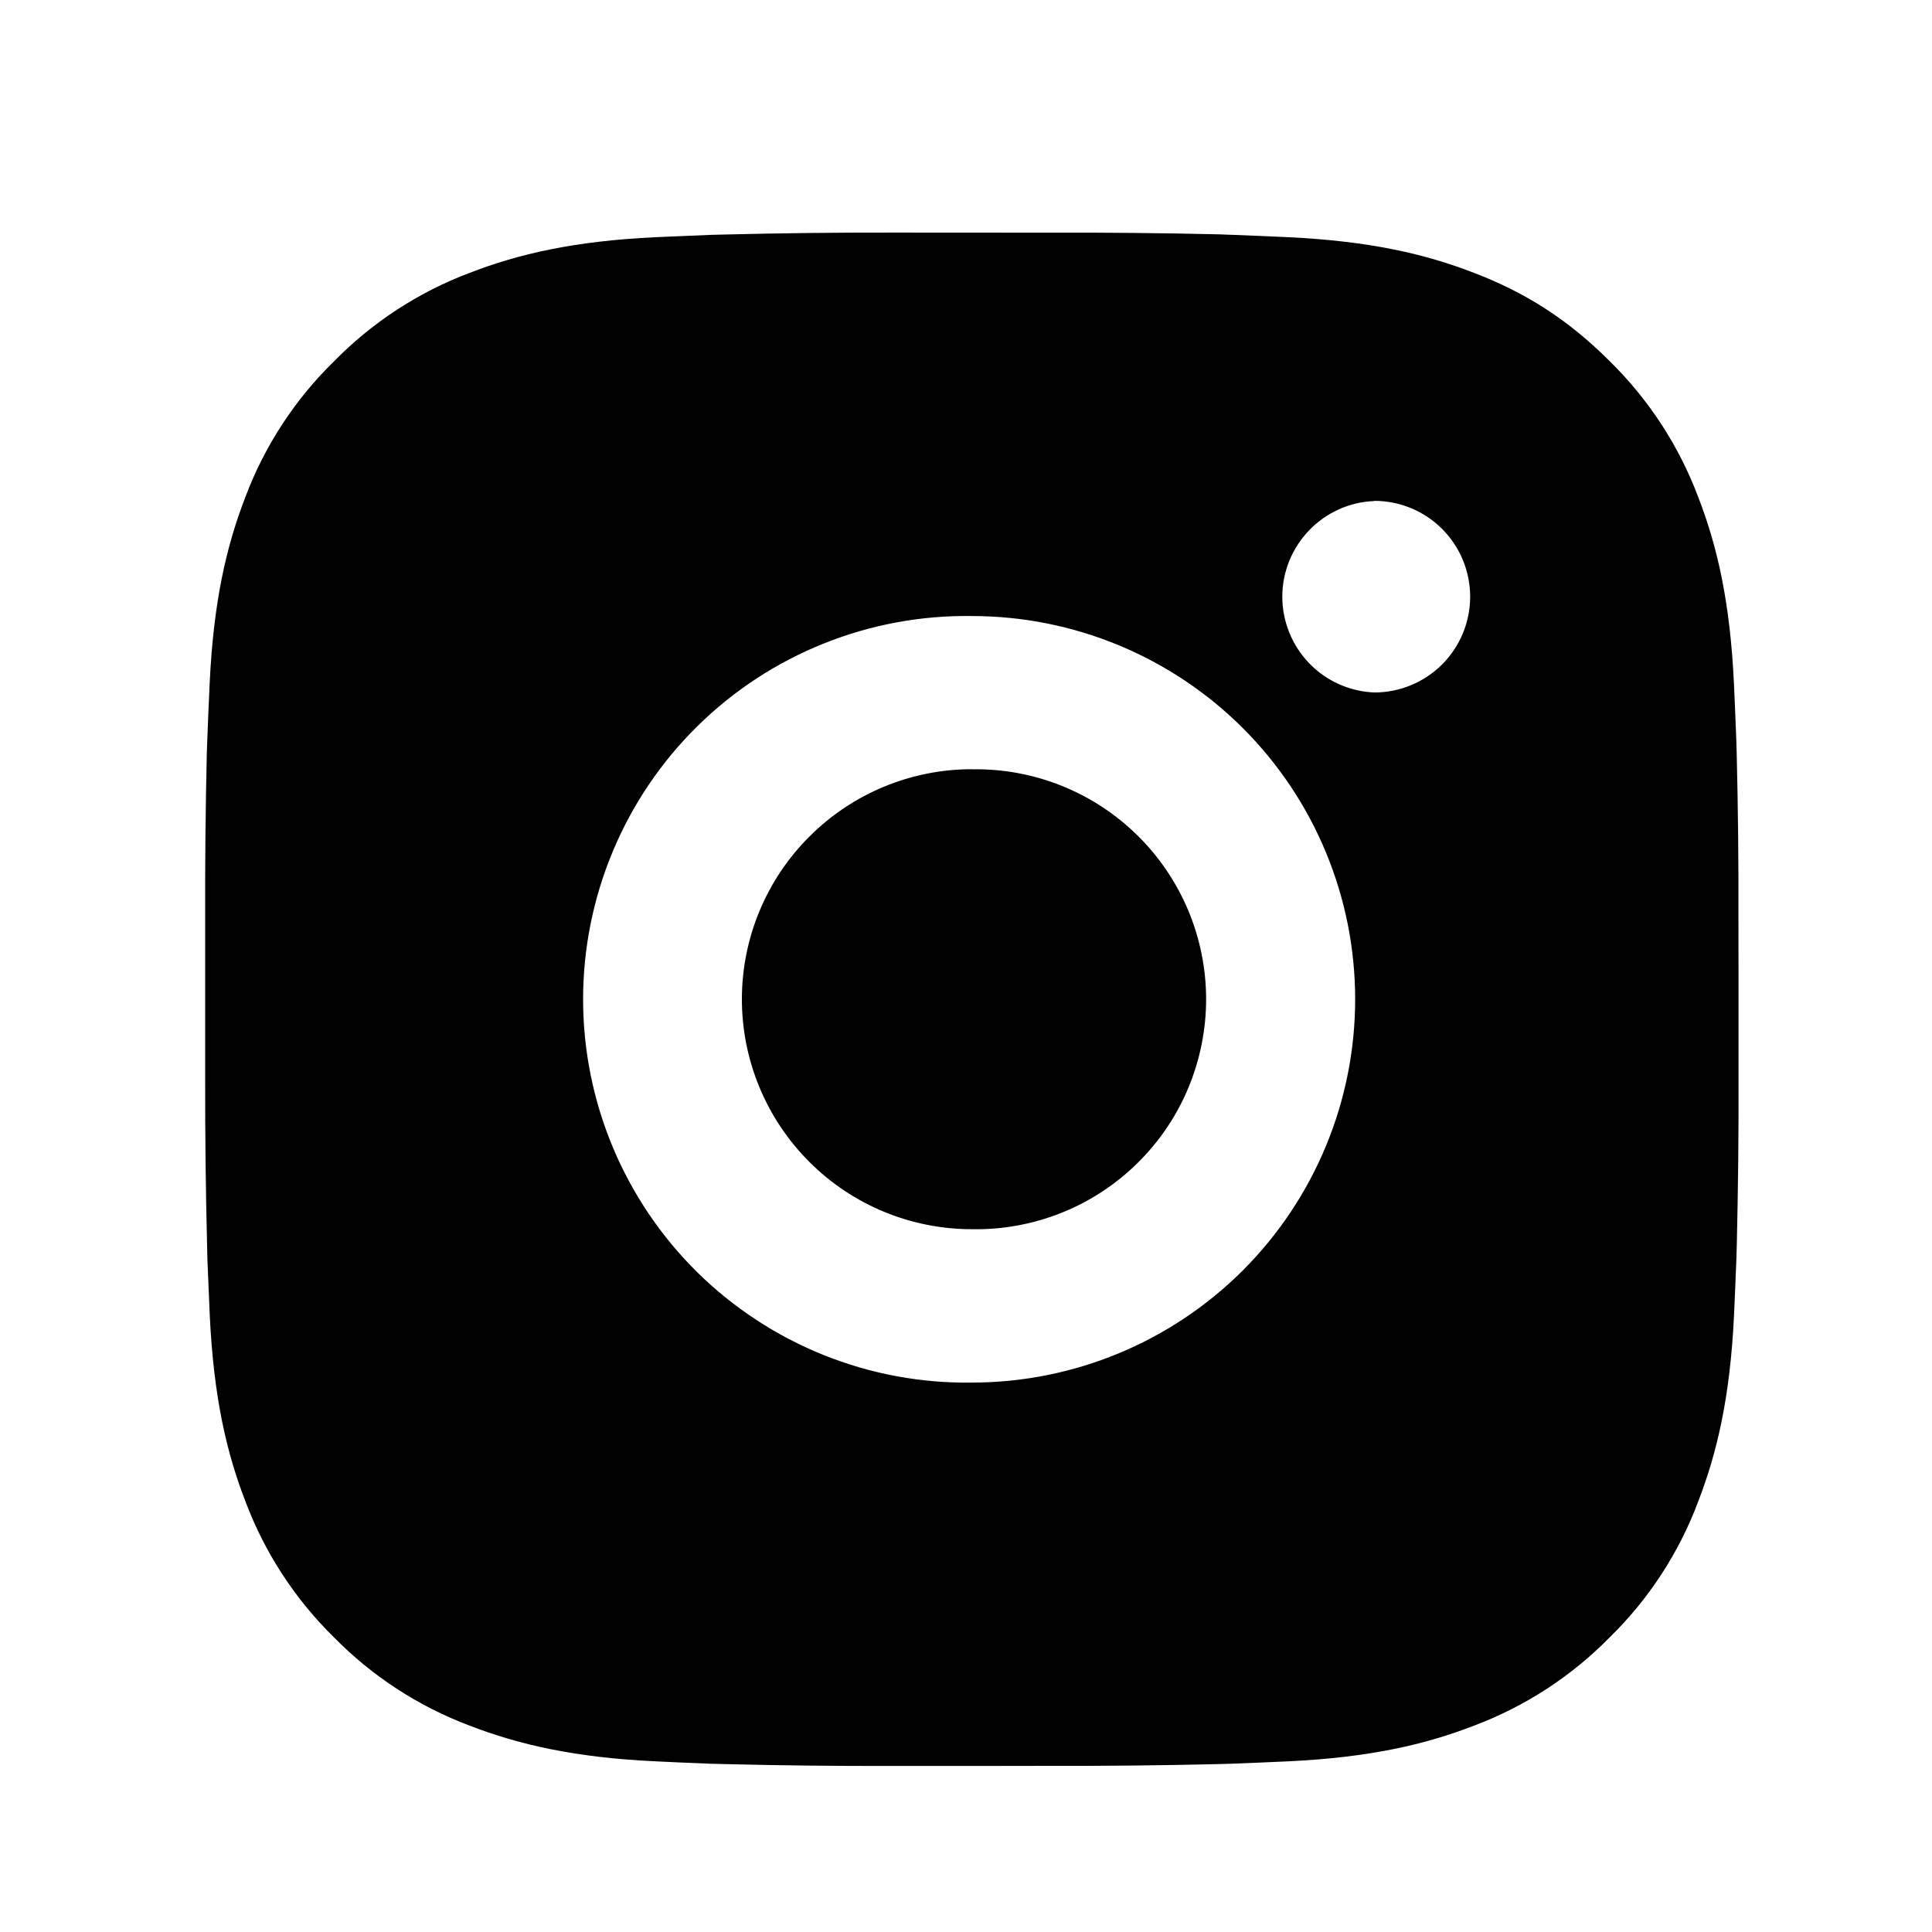
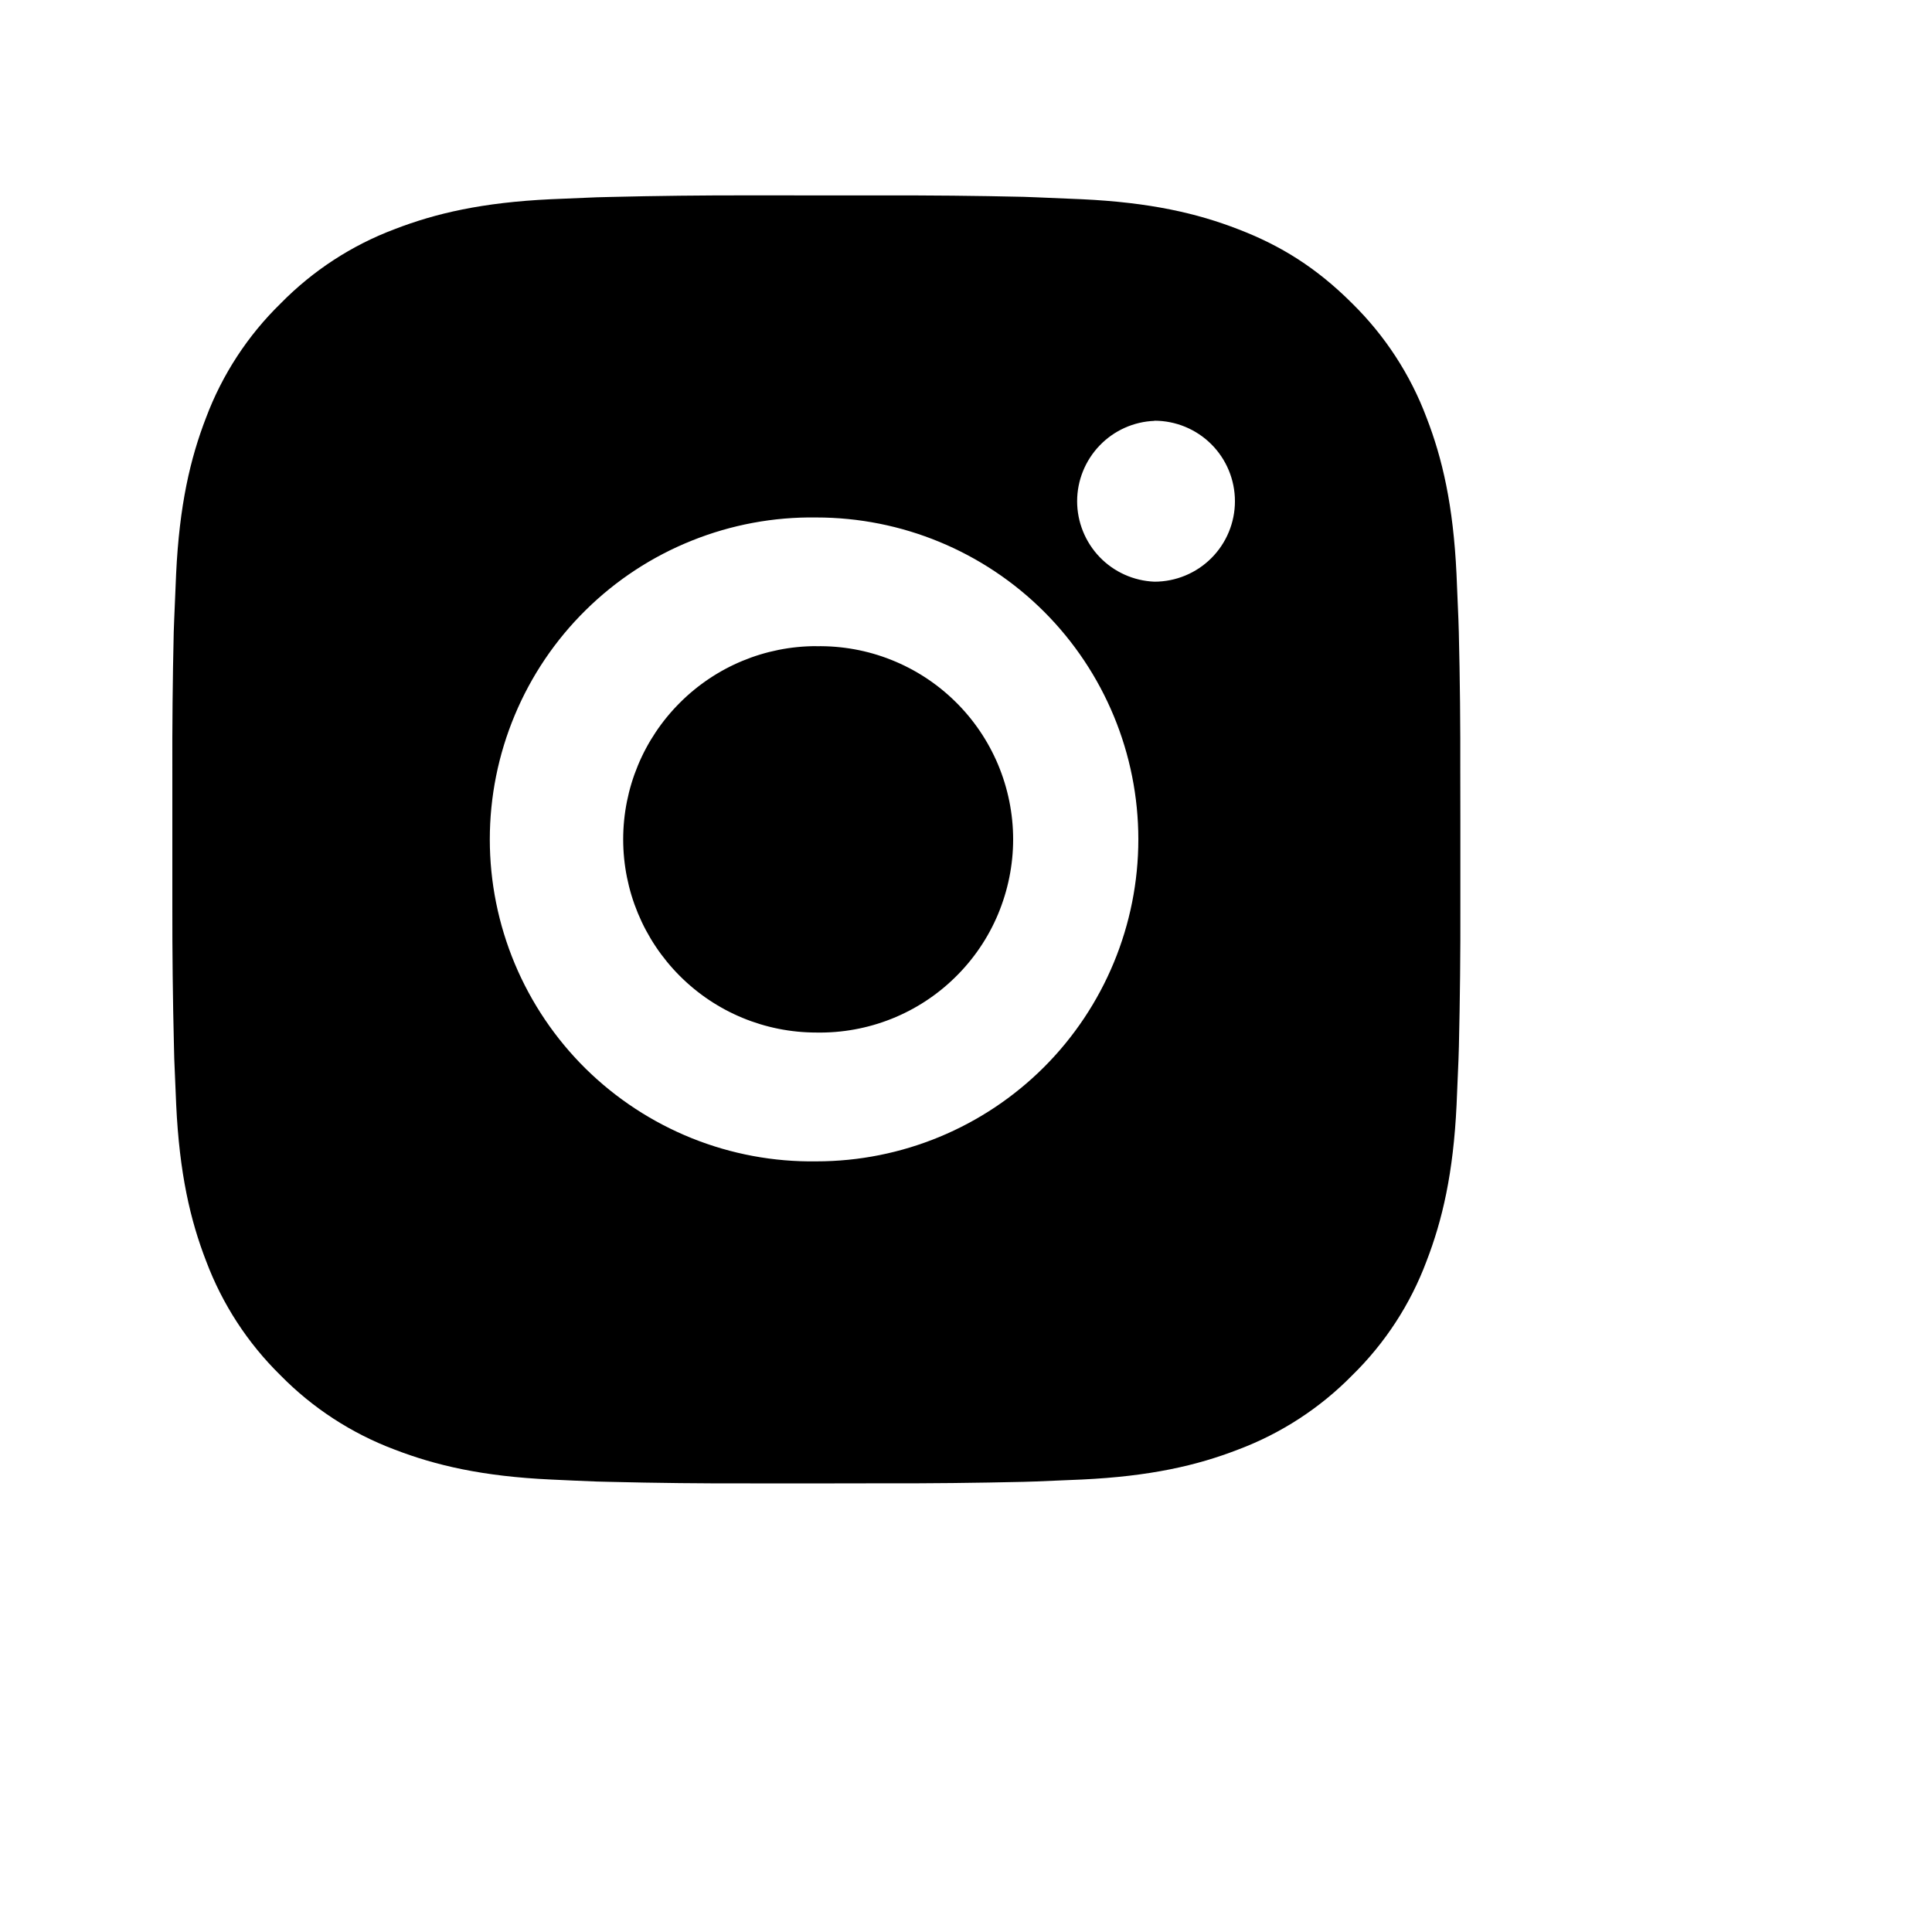
- <svg xmlns="http://www.w3.org/2000/svg" width="21" height="21" viewBox="0 0 21 21" fill="none">
+ <svg xmlns="http://www.w3.org/2000/svg" width="25" height="25" viewBox="0 0 25 25" fill="none">
  <g id="ri:instagram-fill">
    <path id="Vector" d="M11.42 2.529C12.028 2.527 12.636 2.533 13.244 2.547L13.406 2.553C13.593 2.56 13.777 2.568 13.999 2.578C14.886 2.62 15.491 2.76 16.022 2.966C16.572 3.177 17.035 3.464 17.498 3.927C17.922 4.344 18.25 4.847 18.459 5.403C18.665 5.934 18.805 6.54 18.847 7.426C18.857 7.648 18.865 7.833 18.872 8.02L18.877 8.181C18.892 8.789 18.898 9.397 18.896 10.005L18.897 10.626V11.718C18.899 12.326 18.892 12.934 18.878 13.542L18.873 13.704C18.866 13.89 18.858 14.075 18.848 14.297C18.806 15.184 18.664 15.789 18.459 16.32C18.251 16.876 17.923 17.38 17.498 17.796C17.082 18.22 16.578 18.548 16.022 18.757C15.491 18.963 14.886 19.103 13.999 19.145C13.777 19.155 13.593 19.163 13.406 19.17L13.244 19.175C12.636 19.189 12.028 19.196 11.42 19.194L10.799 19.195H9.708C9.1 19.197 8.491 19.19 7.883 19.175L7.722 19.171C7.524 19.163 7.326 19.155 7.128 19.145C6.242 19.104 5.637 18.962 5.105 18.757C4.549 18.548 4.045 18.22 3.629 17.796C3.205 17.38 2.877 16.876 2.668 16.32C2.462 15.789 2.322 15.184 2.28 14.297C2.271 14.1 2.263 13.902 2.255 13.704L2.251 13.542C2.236 12.934 2.229 12.326 2.23 11.718V10.005C2.228 9.397 2.234 8.789 2.248 8.181L2.254 8.02C2.261 7.833 2.269 7.648 2.279 7.426C2.321 6.539 2.461 5.935 2.667 5.403C2.876 4.847 3.205 4.343 3.63 3.928C4.046 3.504 4.549 3.175 5.105 2.966C5.637 2.76 6.241 2.62 7.128 2.578L7.722 2.553L7.883 2.549C8.491 2.534 9.099 2.527 9.707 2.528L11.42 2.529ZM10.563 6.696C10.011 6.688 9.463 6.79 8.951 6.996C8.439 7.201 7.972 7.507 7.579 7.895C7.186 8.282 6.874 8.744 6.661 9.254C6.448 9.763 6.338 10.31 6.338 10.862C6.338 11.414 6.448 11.96 6.661 12.47C6.874 12.979 7.186 13.441 7.579 13.829C7.972 14.216 8.439 14.522 8.951 14.728C9.463 14.934 10.011 15.036 10.563 15.028C11.669 15.028 12.728 14.589 13.51 13.808C14.291 13.026 14.73 11.966 14.73 10.861C14.73 9.756 14.291 8.696 13.51 7.915C12.728 7.134 11.669 6.696 10.563 6.696ZM10.563 8.362C10.896 8.356 11.226 8.416 11.534 8.539C11.843 8.662 12.124 8.845 12.361 9.078C12.598 9.31 12.786 9.588 12.915 9.894C13.043 10.2 13.11 10.529 13.11 10.861C13.11 11.194 13.043 11.522 12.915 11.829C12.787 12.135 12.598 12.413 12.361 12.645C12.124 12.878 11.844 13.061 11.535 13.184C11.226 13.307 10.896 13.367 10.564 13.361C9.901 13.361 9.265 13.098 8.797 12.629C8.328 12.16 8.064 11.524 8.064 10.861C8.064 10.198 8.328 9.562 8.797 9.094C9.265 8.625 9.901 8.361 10.564 8.361L10.563 8.362ZM14.938 5.446C14.67 5.456 14.415 5.571 14.229 5.765C14.043 5.959 13.938 6.217 13.938 6.486C13.938 6.755 14.043 7.014 14.229 7.208C14.415 7.402 14.67 7.516 14.938 7.527C15.215 7.527 15.48 7.417 15.675 7.222C15.87 7.027 15.98 6.762 15.98 6.486C15.98 6.209 15.87 5.944 15.675 5.749C15.48 5.554 15.215 5.444 14.938 5.444V5.446Z" fill="black" />
  </g>
</svg>
